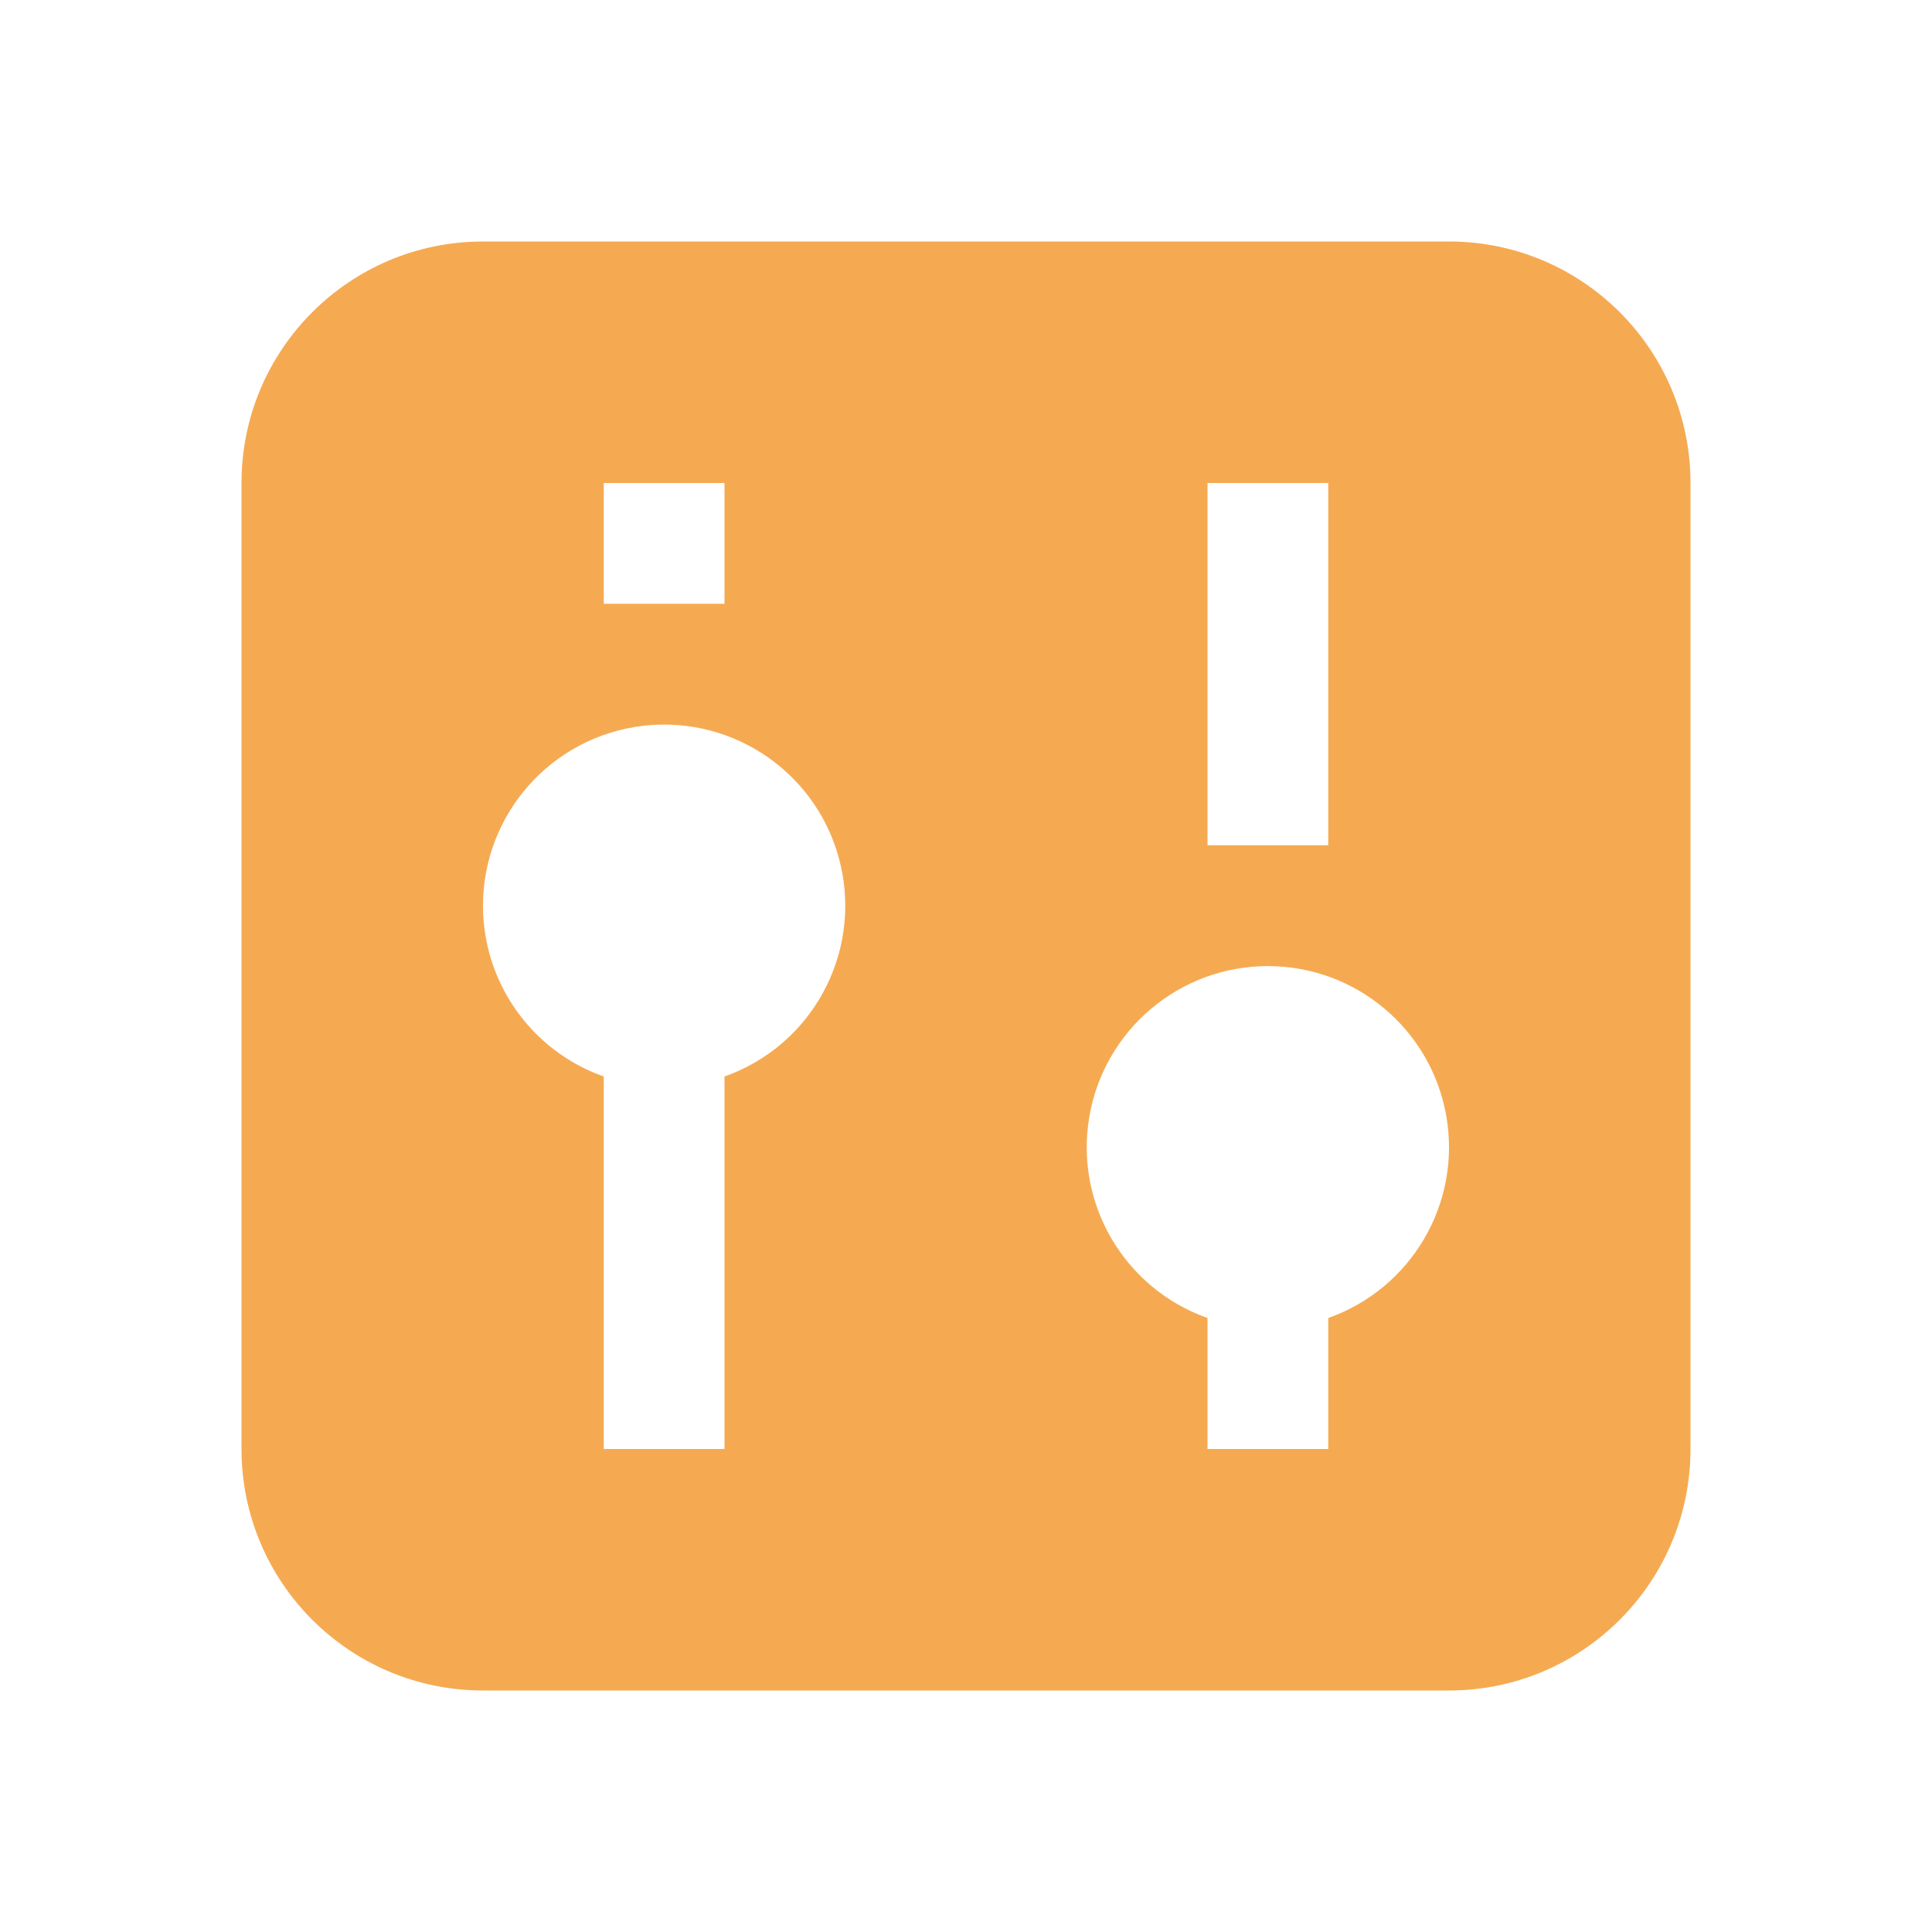
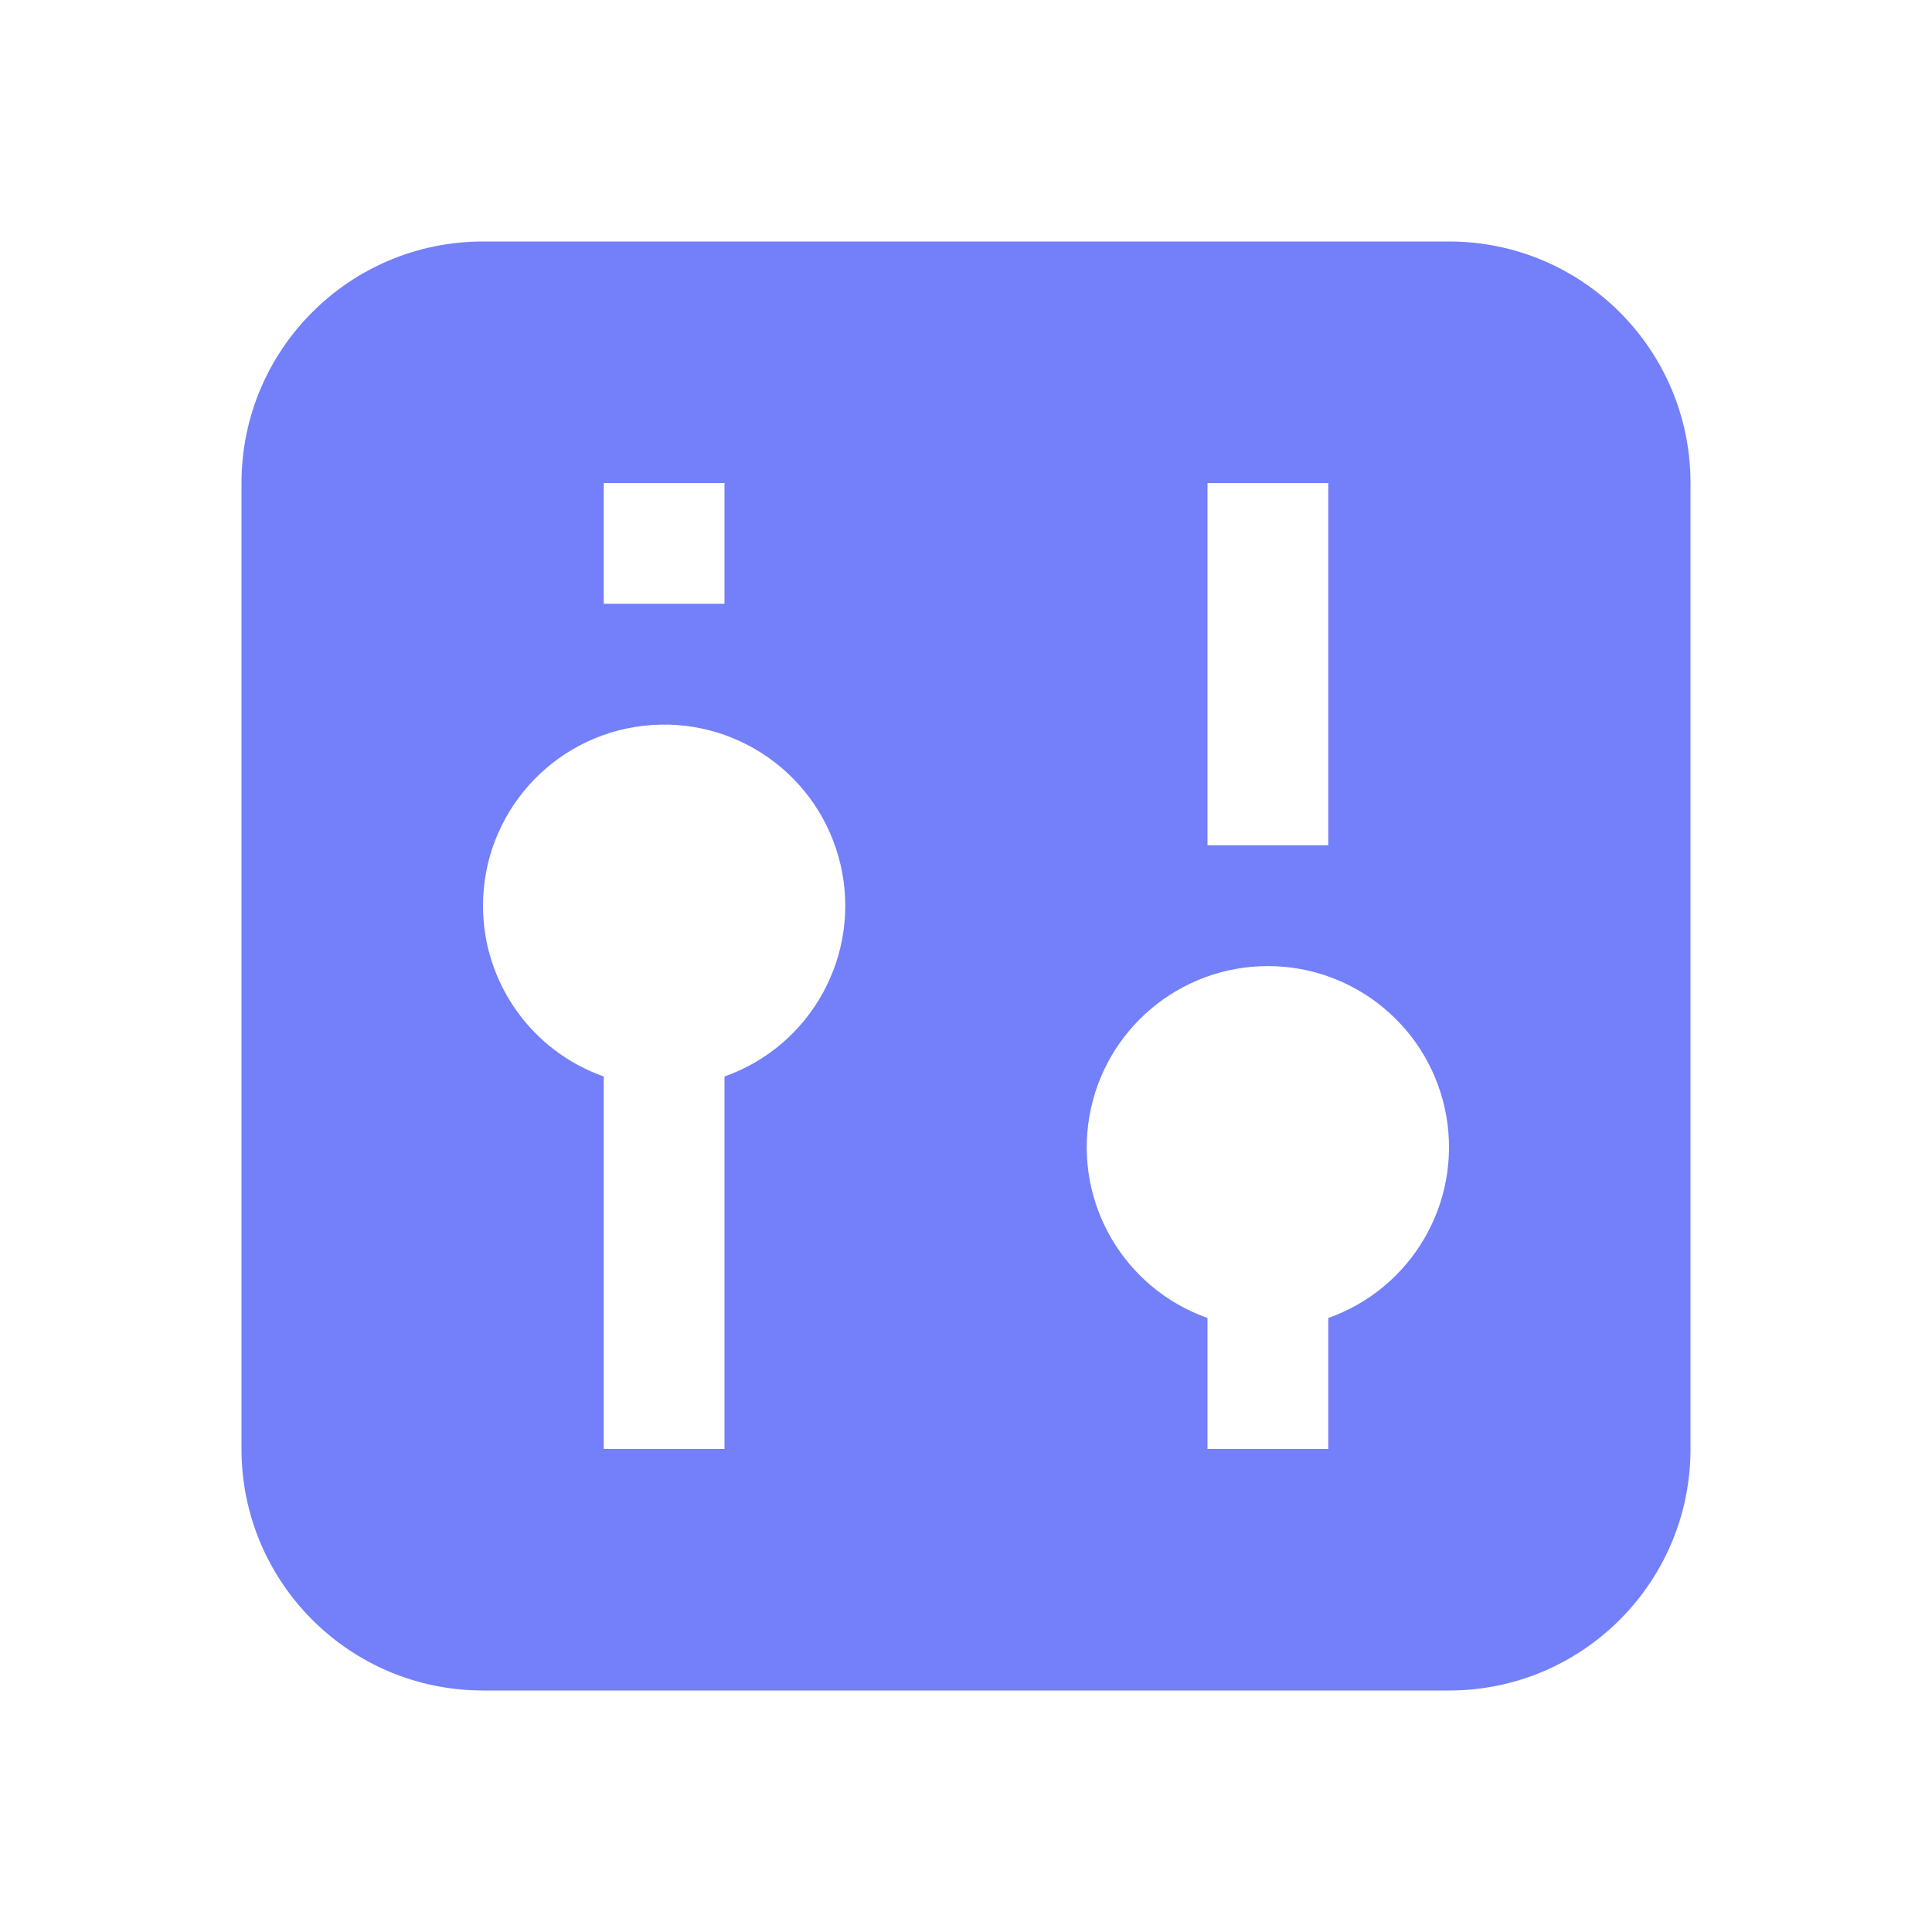
<svg xmlns="http://www.w3.org/2000/svg" width="16" height="16" fill="none">
-   <path fill="#F5AA52" fill-rule="evenodd" d="M2 4a2 2 0 0 1 2-2h8a2 2 0 0 1 2 2v8a2 2 0 0 1-2 2H4a2 2 0 0 1-2-2V4Zm3 0h1v1H5V4Zm6 0h-1v3h1V4ZM4 7.5a1.5 1.5 0 0 0 1 1.415V12h1V8.915A1.5 1.5 0 1 0 4 7.5Zm6 3.415a1.5 1.5 0 1 1 1 0V12h-1v-1.085Z" clip-rule="evenodd" />
+   <path fill="#7380F9" fill-rule="evenodd" d="M2 4a2 2 0 0 1 2-2h8a2 2 0 0 1 2 2v8a2 2 0 0 1-2 2H4a2 2 0 0 1-2-2V4Zm3 0h1v1H5V4Zm6 0h-1v3h1V4ZM4 7.5a1.5 1.5 0 0 0 1 1.415V12h1V8.915A1.5 1.5 0 1 0 4 7.5Zm6 3.415a1.5 1.5 0 1 1 1 0V12h-1v-1.085Z" clip-rule="evenodd" />
</svg>
